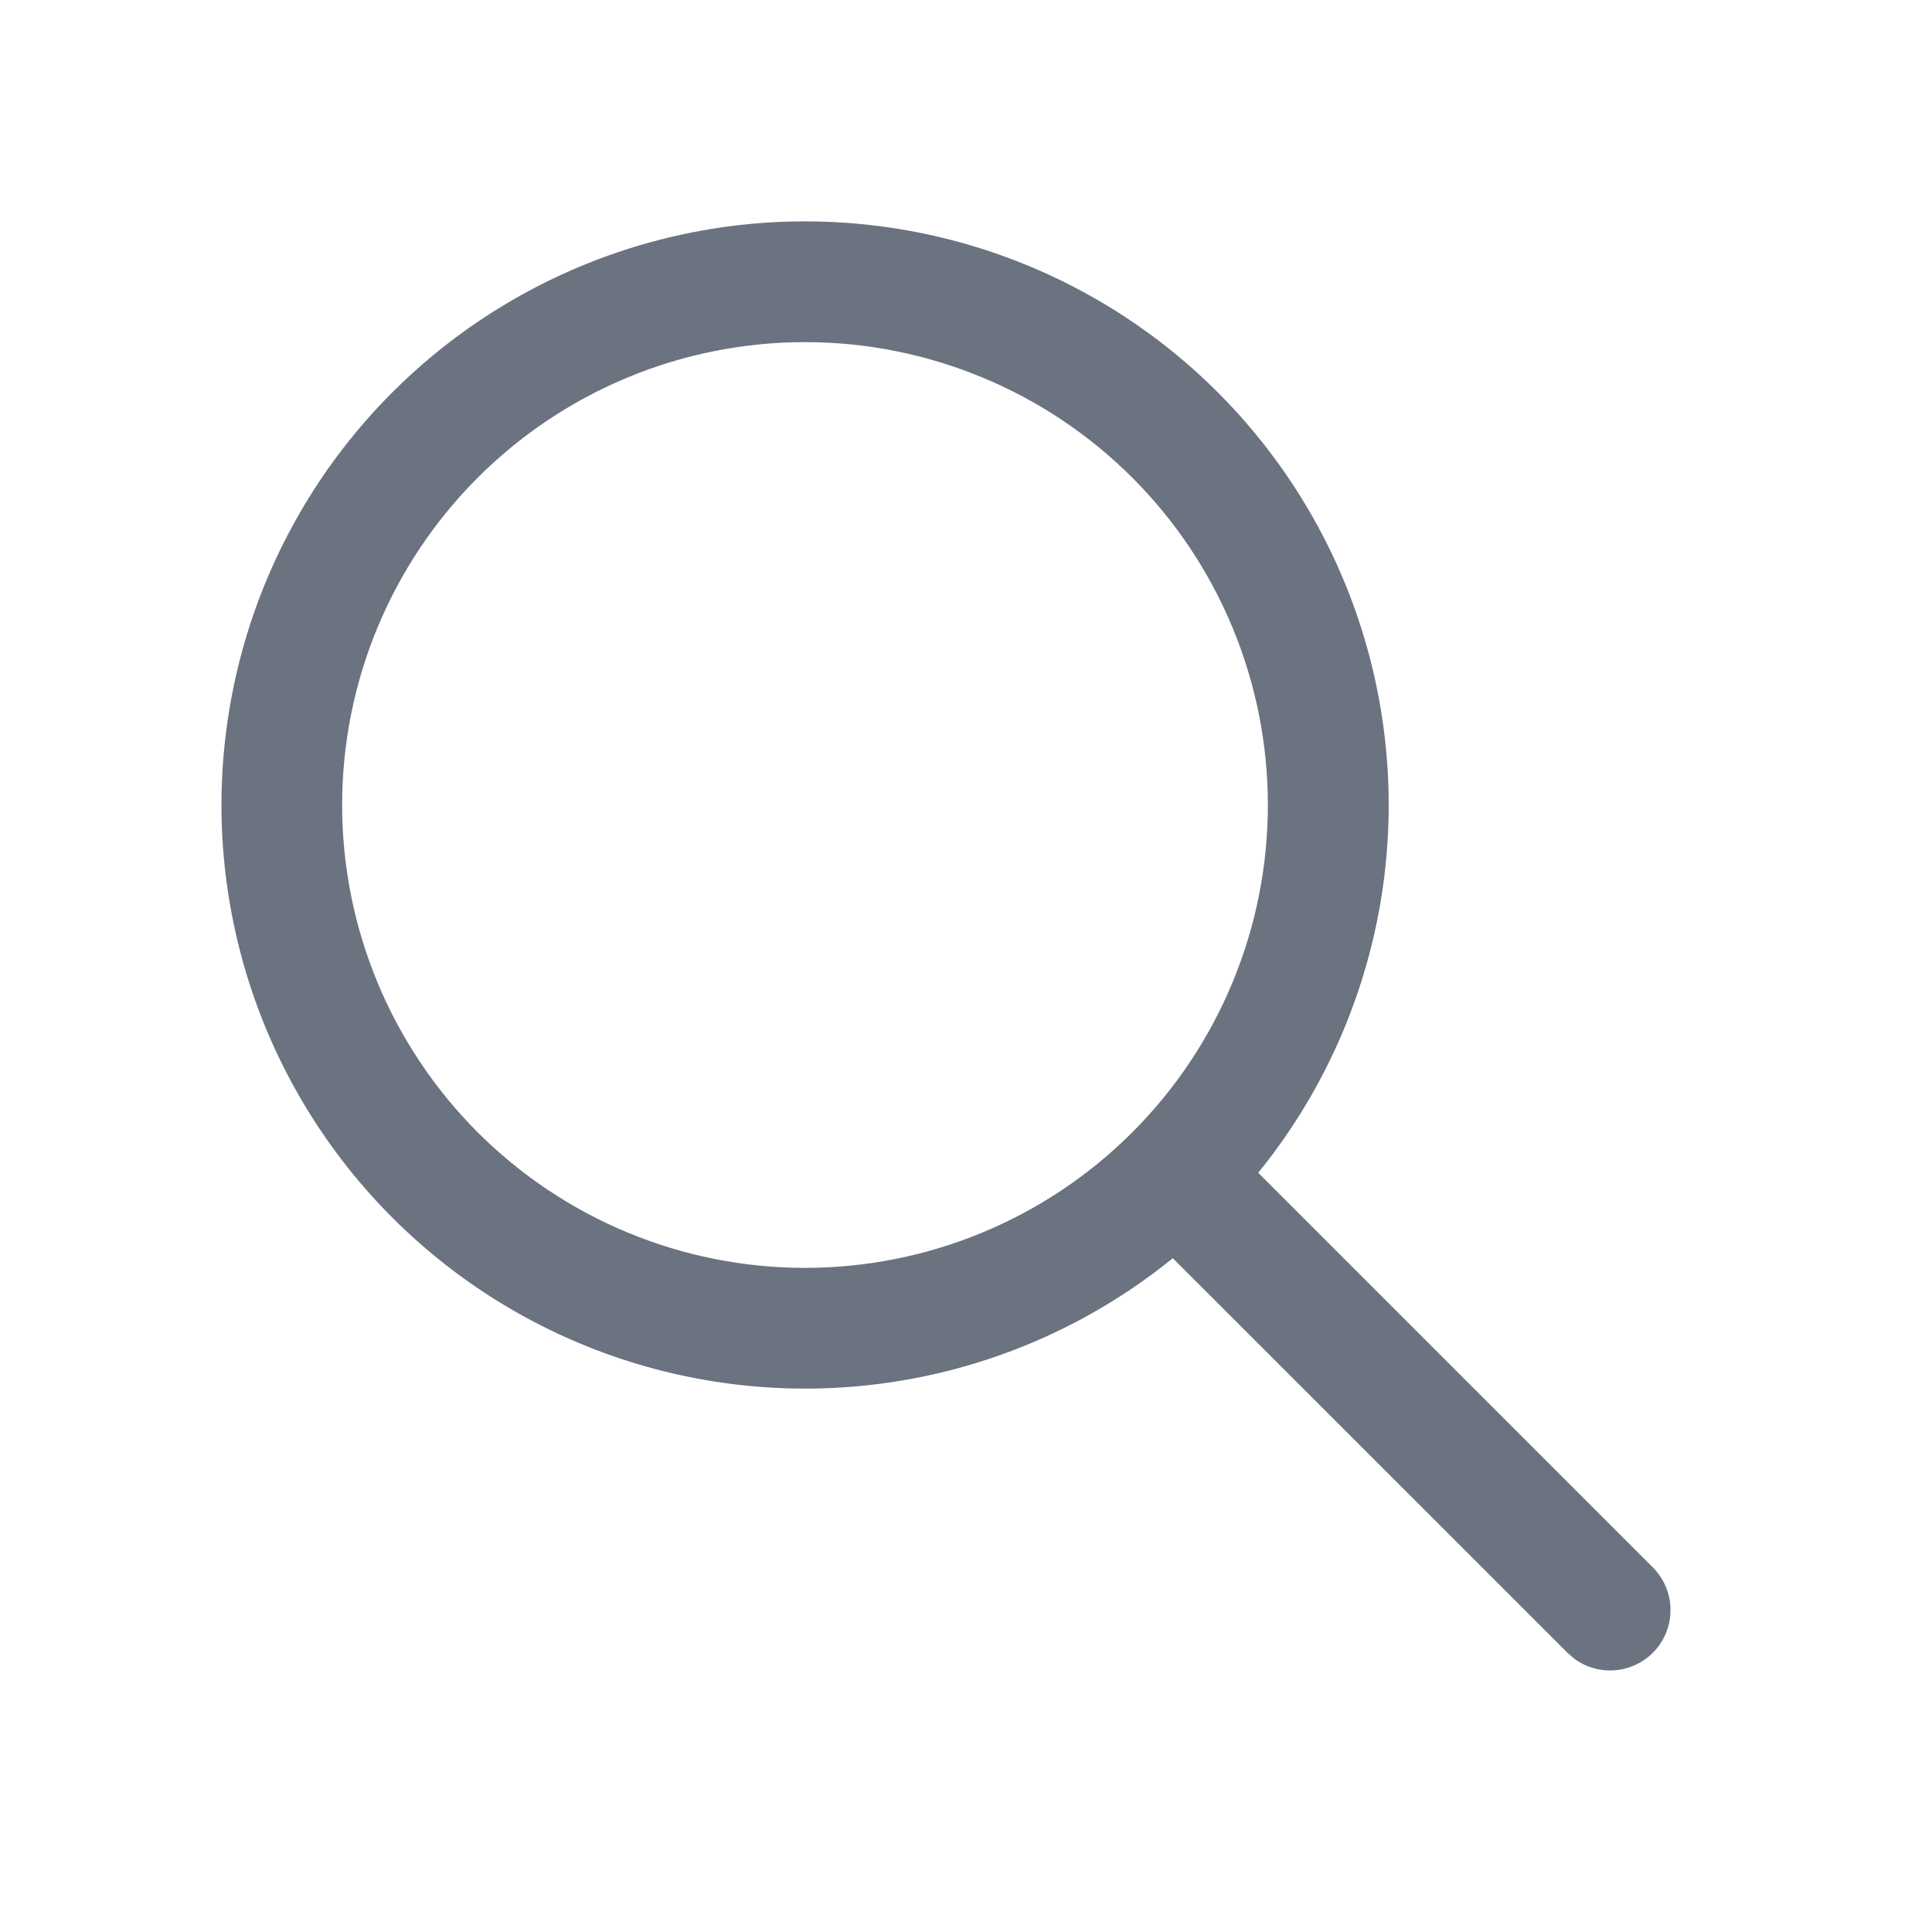
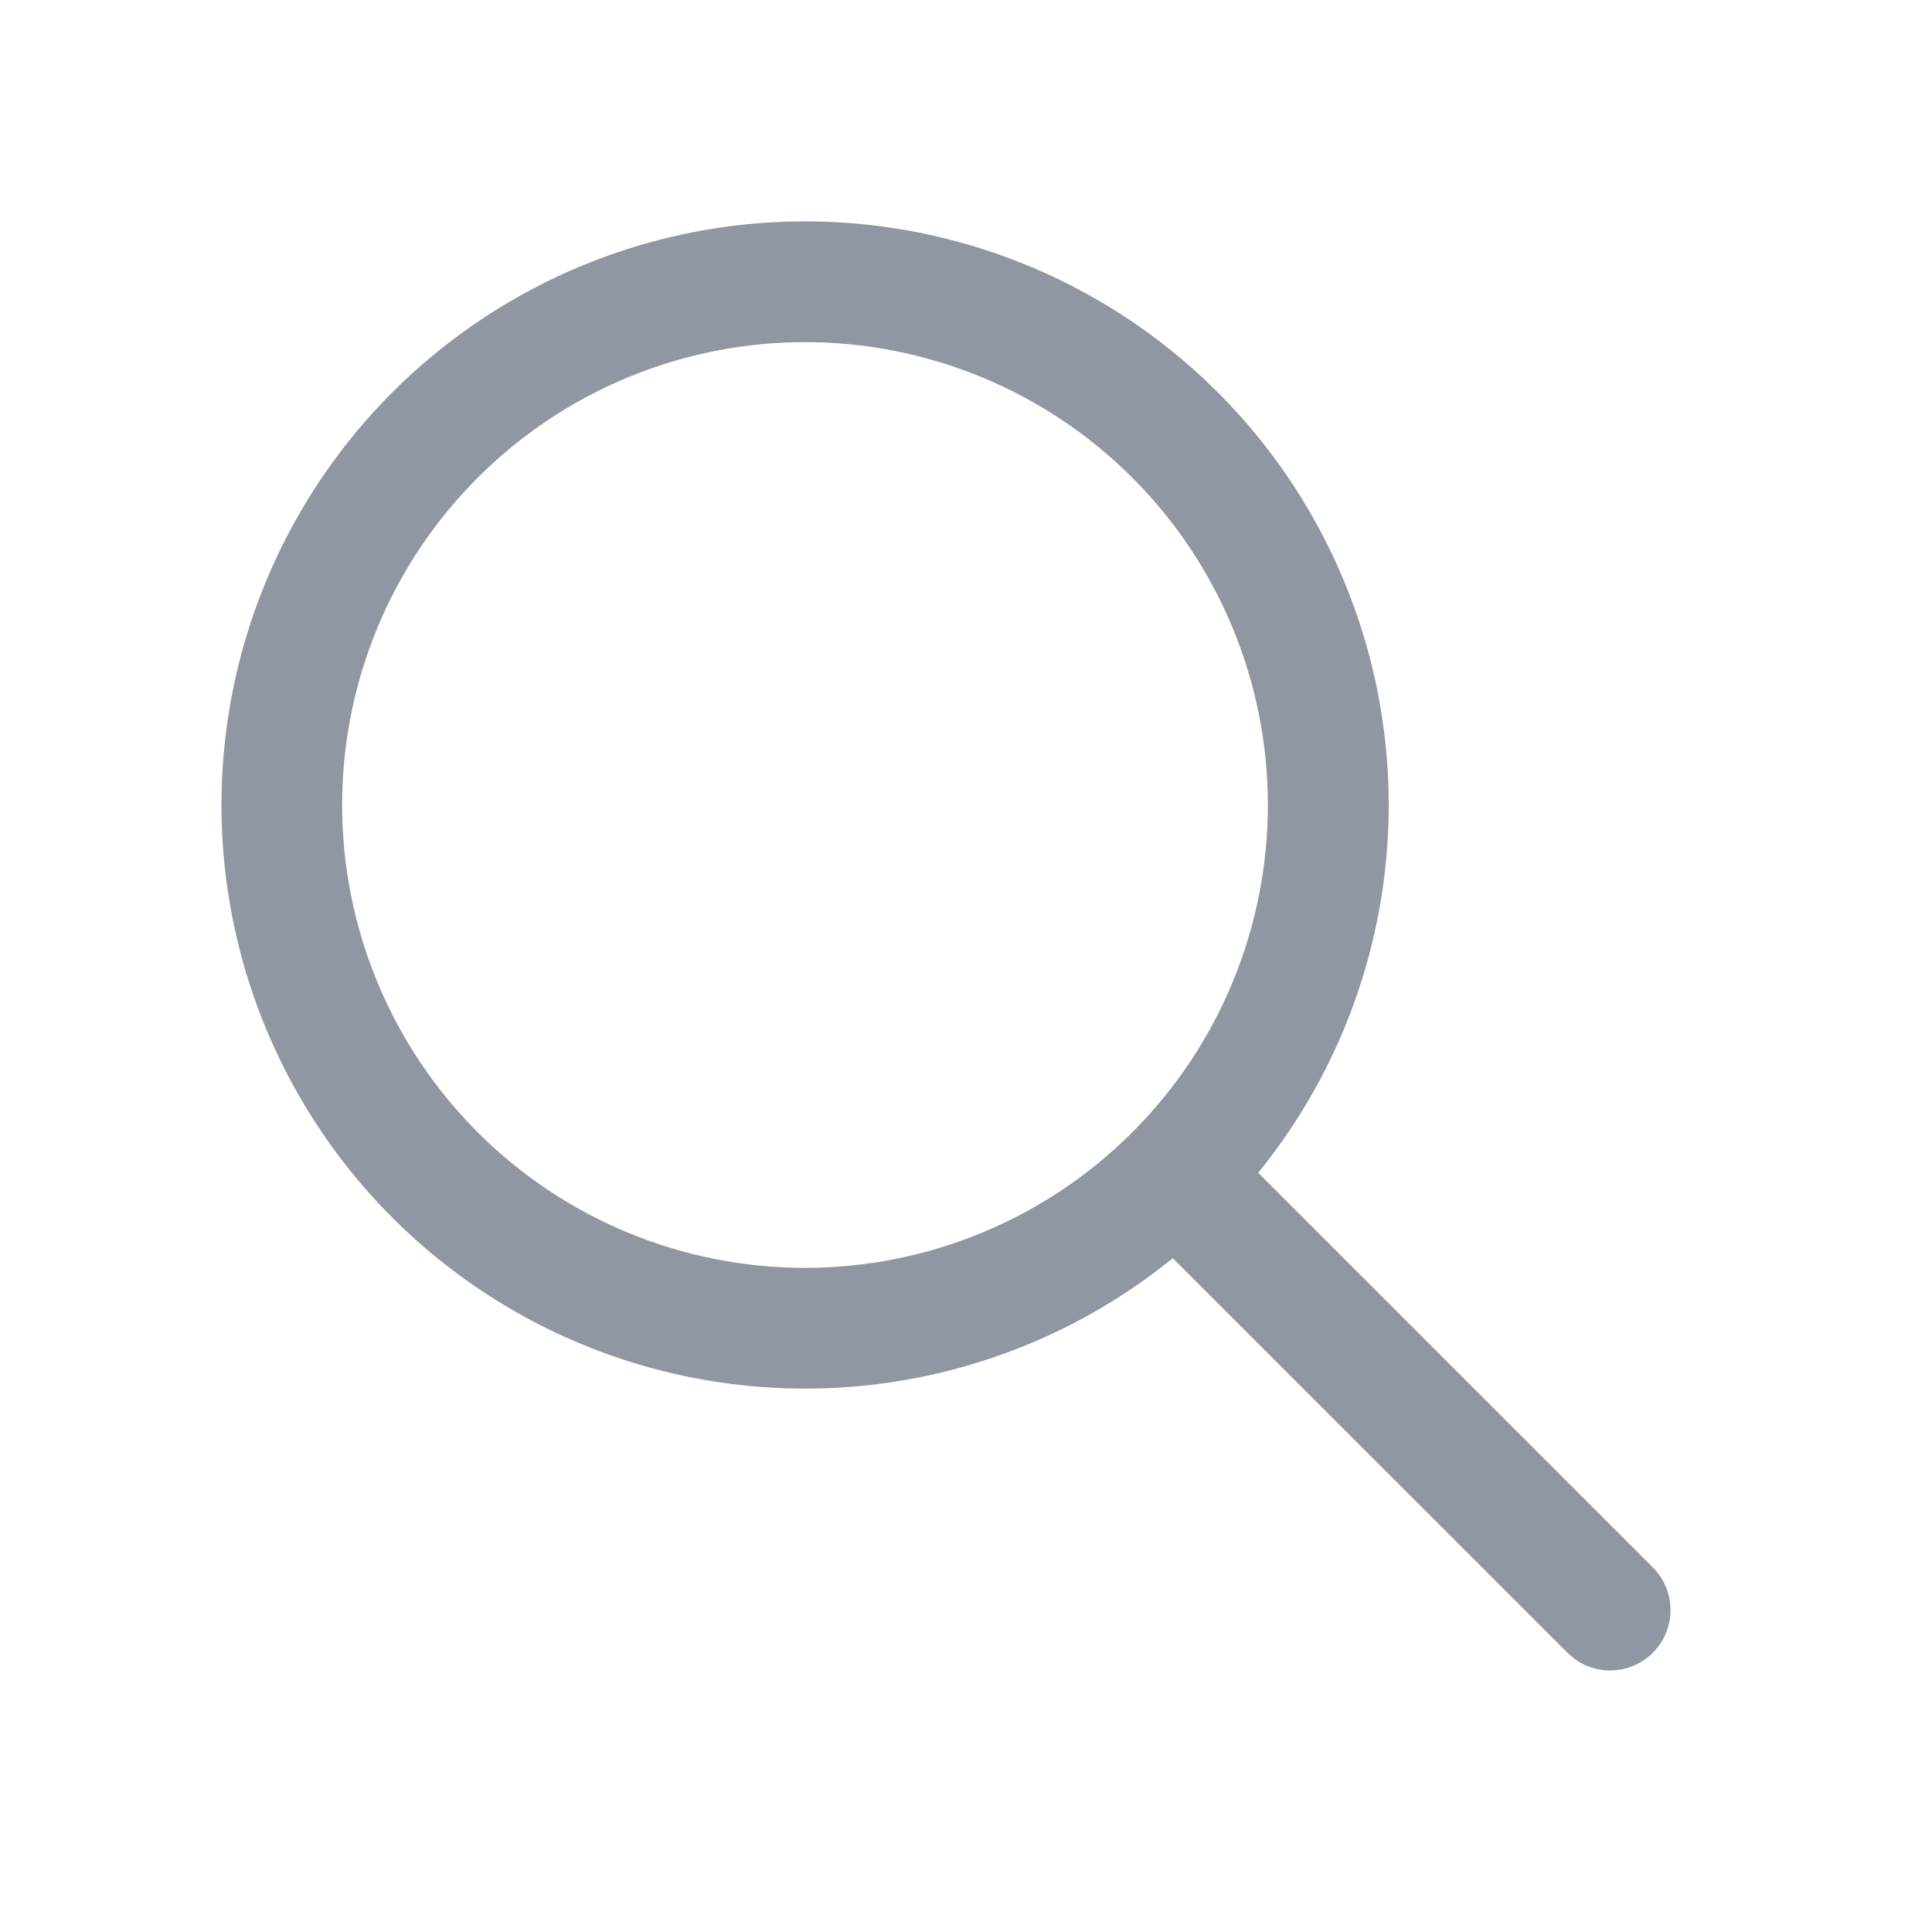
<svg xmlns="http://www.w3.org/2000/svg" width="60" height="60" viewBox="0 0 60 60" fill="none">
-   <path d="M25 6.875C28.425 6.875 31.78 7.845 34.677 9.673C37.573 11.501 39.892 14.113 41.366 17.205C42.839 20.298 43.405 23.744 43 27.145C42.594 30.546 41.234 33.763 39.075 36.422L51.325 48.672C51.661 49.007 51.859 49.456 51.877 49.929C51.896 50.403 51.734 50.867 51.425 51.226C51.115 51.585 50.681 51.814 50.21 51.866C49.739 51.919 49.266 51.79 48.885 51.508L48.675 51.325L36.422 39.075C34.17 40.903 31.511 42.163 28.67 42.75C25.829 43.337 22.889 43.233 20.096 42.448C17.303 41.663 14.74 40.219 12.621 38.237C10.503 36.255 8.891 33.794 7.921 31.06C6.951 28.326 6.651 25.399 7.048 22.525C7.444 19.651 8.524 16.914 10.197 14.544C11.871 12.175 14.089 10.241 16.665 8.907C19.24 7.572 22.099 6.875 25 6.875ZM25 10.625C23.112 10.625 21.243 10.997 19.499 11.719C17.755 12.442 16.17 13.501 14.835 14.835C13.501 16.17 12.442 17.755 11.719 19.499C10.997 21.243 10.625 23.112 10.625 25C10.625 26.888 10.997 28.757 11.719 30.501C12.442 32.245 13.501 33.83 14.835 35.165C16.17 36.499 17.755 37.558 19.499 38.281C21.243 39.003 23.112 39.375 25 39.375C28.812 39.375 32.469 37.861 35.165 35.165C37.861 32.469 39.375 28.812 39.375 25C39.375 21.188 37.861 17.531 35.165 14.835C32.469 12.139 28.812 10.625 25 10.625Z" fill="#6B7280" />
+   <path d="M25 6.875C28.425 6.875 31.78 7.845 34.677 9.673C37.573 11.501 39.892 14.113 41.366 17.205C42.839 20.298 43.405 23.744 43 27.145C42.594 30.546 41.234 33.763 39.075 36.422L51.325 48.672C51.661 49.007 51.859 49.456 51.877 49.929C51.896 50.403 51.734 50.867 51.425 51.226C51.115 51.585 50.681 51.814 50.21 51.866C49.739 51.919 49.266 51.79 48.885 51.508L48.675 51.325L36.422 39.075C34.17 40.903 31.511 42.163 28.67 42.75C25.829 43.337 22.889 43.233 20.096 42.448C17.303 41.663 14.74 40.219 12.621 38.237C10.503 36.255 8.891 33.794 7.921 31.06C6.951 28.326 6.651 25.399 7.048 22.525C7.444 19.651 8.524 16.914 10.197 14.544C11.871 12.175 14.089 10.241 16.665 8.907C19.24 7.572 22.099 6.875 25 6.875ZM25 10.625C23.112 10.625 21.243 10.997 19.499 11.719C17.755 12.442 16.17 13.501 14.835 14.835C13.501 16.17 12.442 17.755 11.719 19.499C10.997 21.243 10.625 23.112 10.625 25C10.625 26.888 10.997 28.757 11.719 30.501C12.442 32.245 13.501 33.83 14.835 35.165C16.17 36.499 17.755 37.558 19.499 38.281C21.243 39.003 23.112 39.375 25 39.375C28.812 39.375 32.469 37.861 35.165 35.165C37.861 32.469 39.375 28.812 39.375 25C39.375 21.188 37.861 17.531 35.165 14.835C32.469 12.139 28.812 10.625 25 10.625Z" fill="#9096A2" />
</svg>
